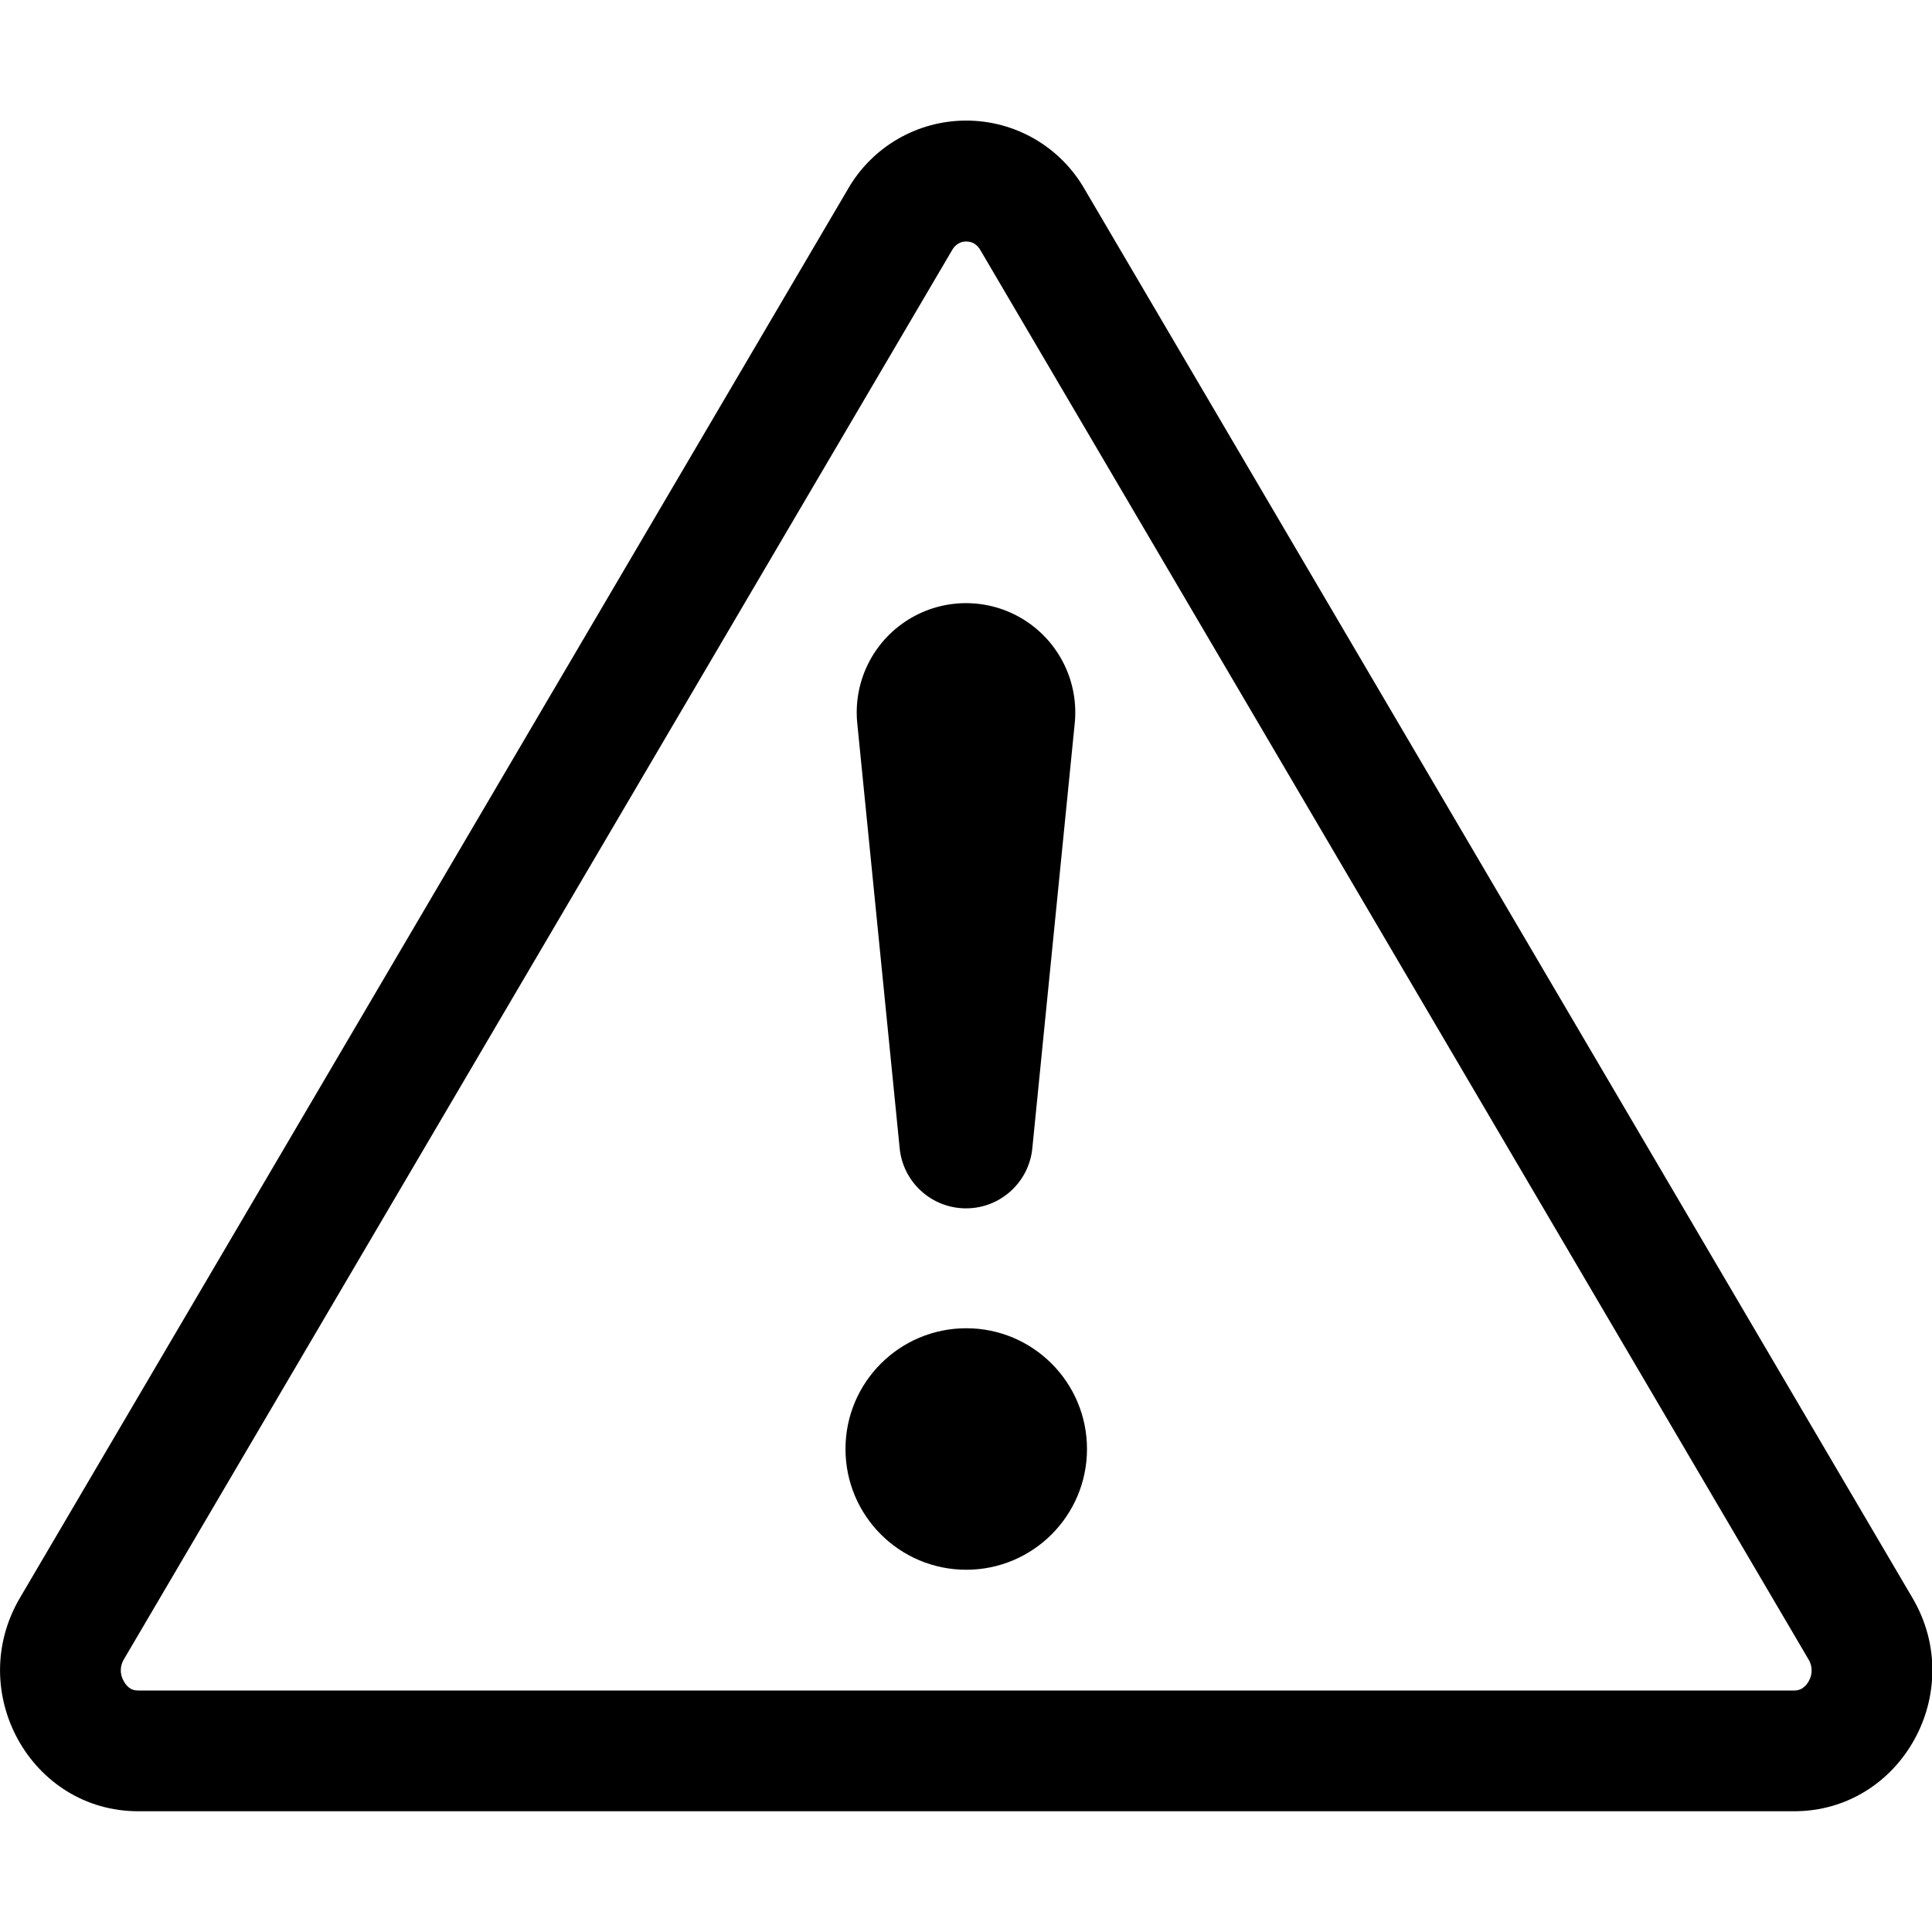
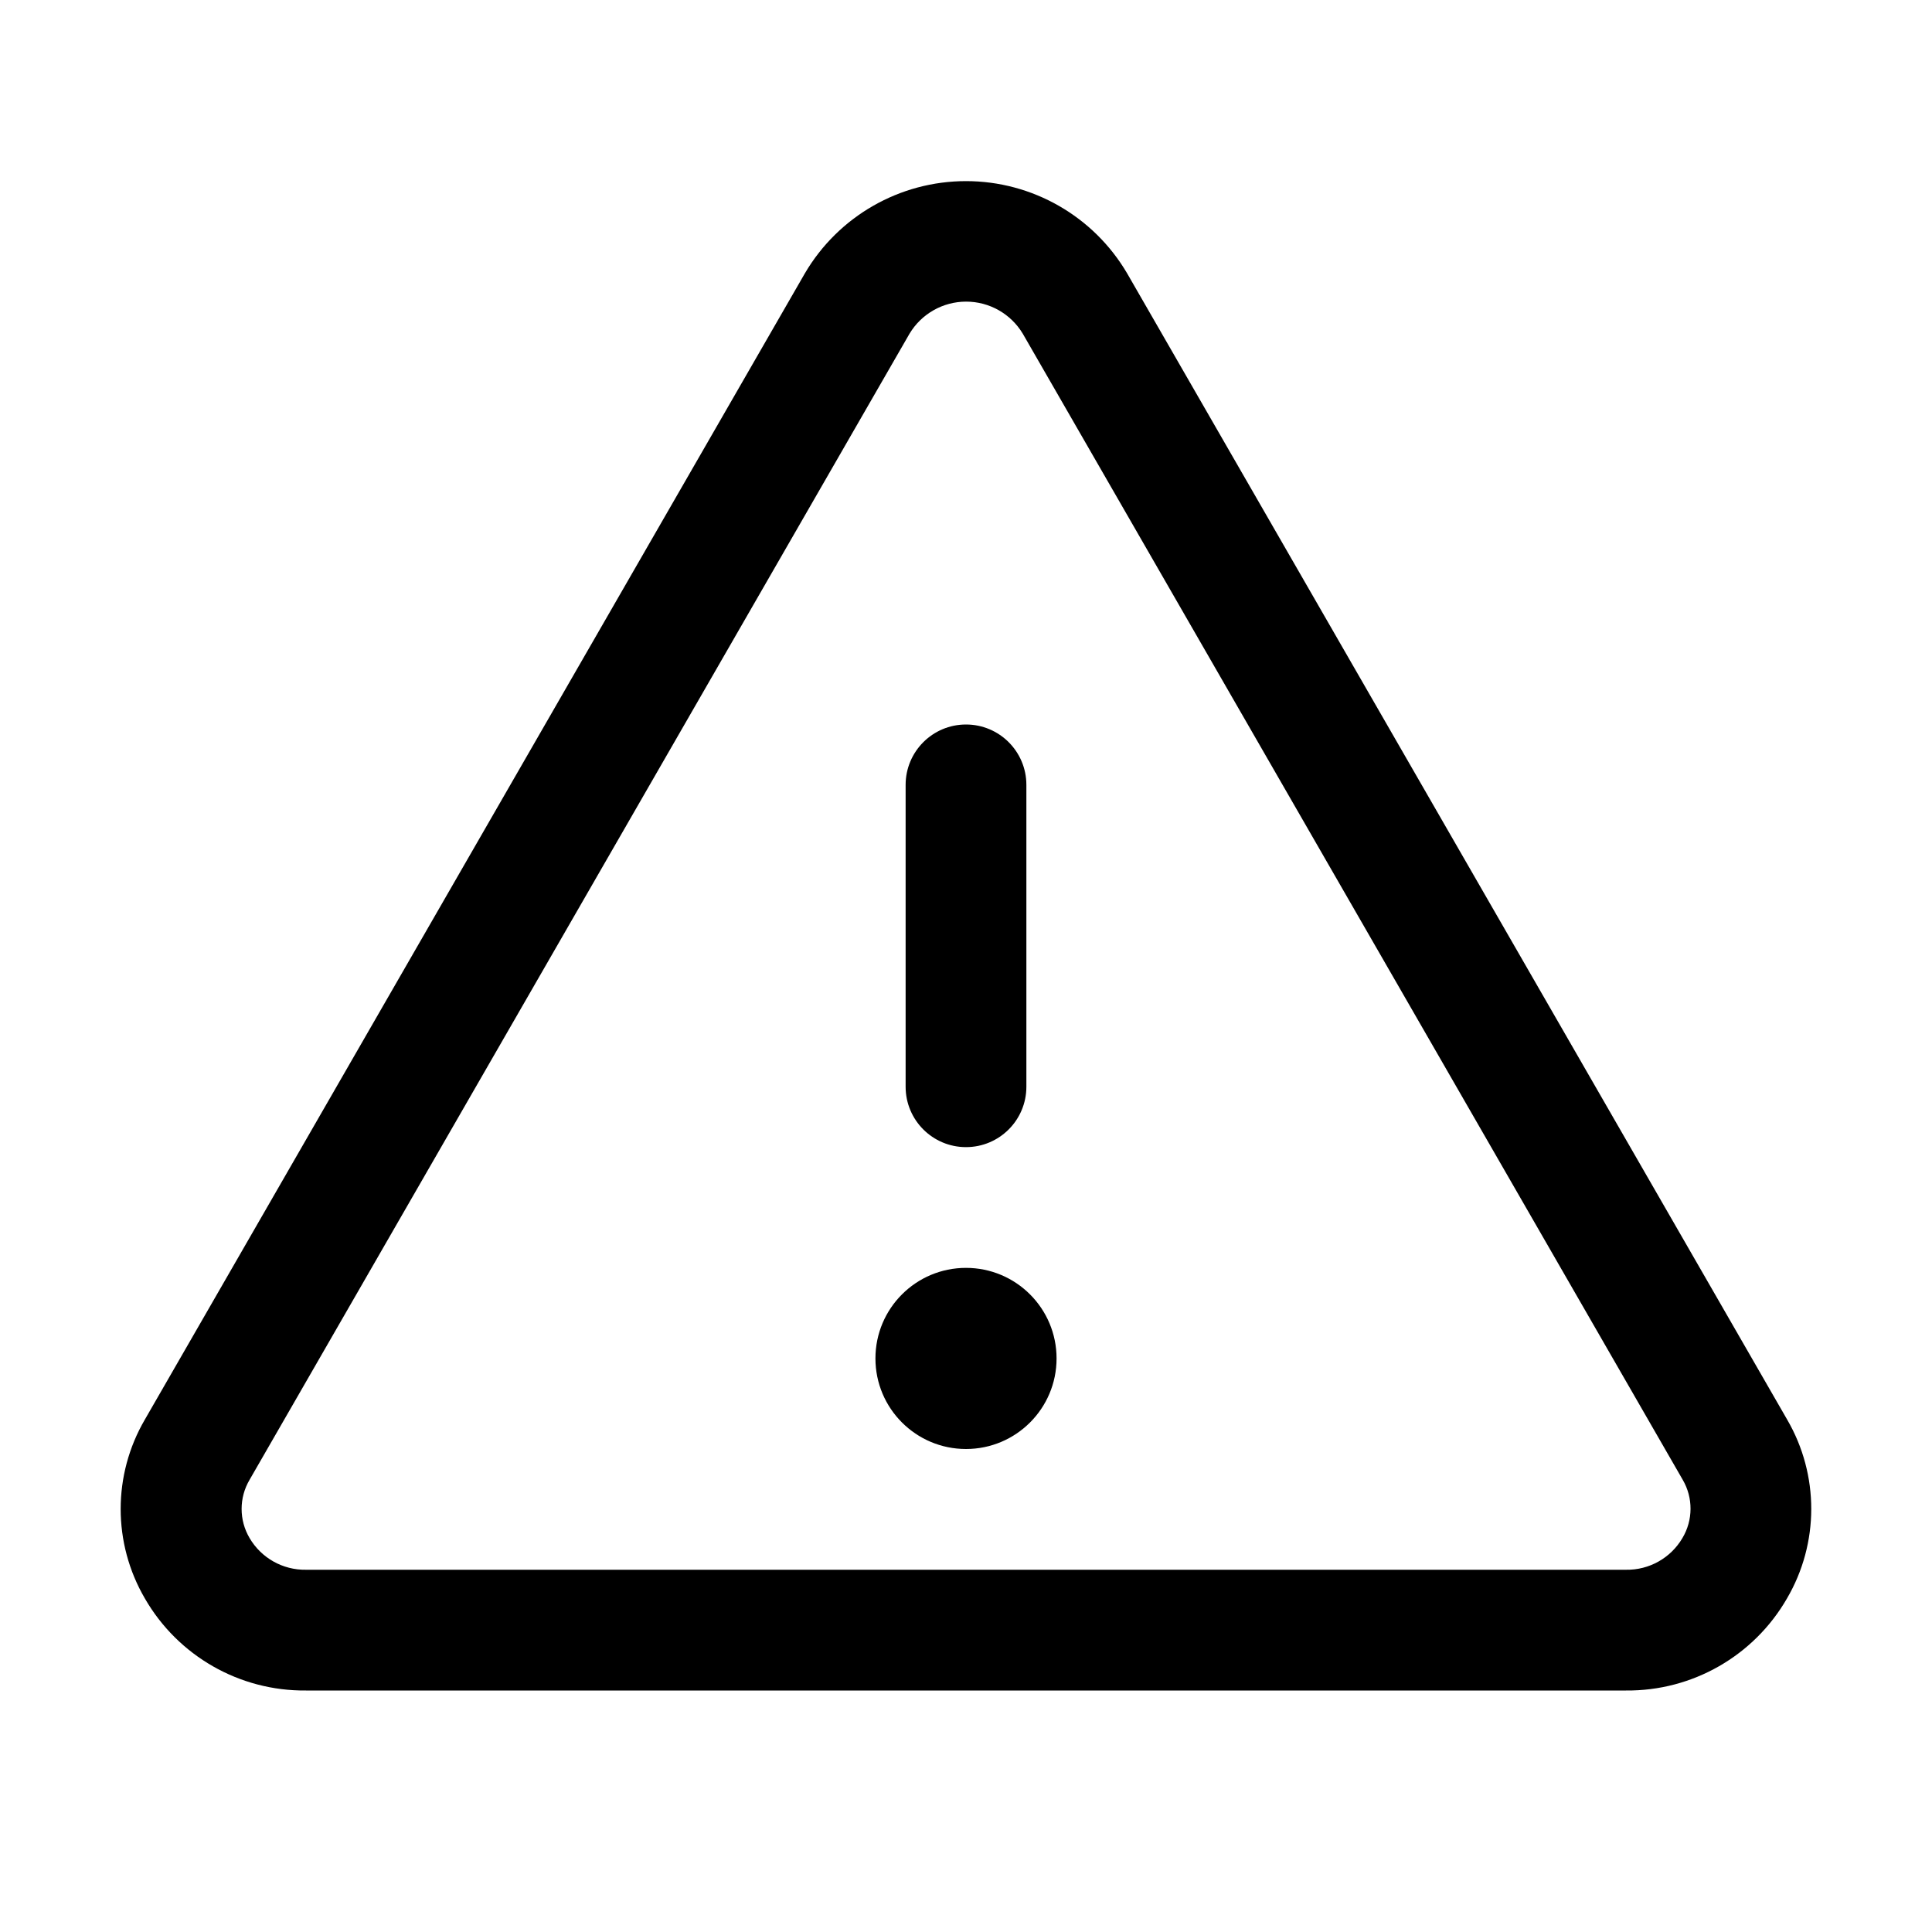
- <svg xmlns="http://www.w3.org/2000/svg" width="1rem" height="1rem" viewBox="0 0 16 16" fill="currentColor">
-   <path fill-rule="evenodd" d="M7.938 2.016a.146.146 0 00-.054.057L1.027 13.74a.176.176 0 00-.002.183c.016.03.037.05.054.06.015.01.034.017.066.017h13.713a.12.12 0 00.066-.017.163.163 0 00.055-.06.176.176 0 00-.003-.183L8.12 2.073a.146.146 0 00-.054-.057A.13.13 0 008.002 2a.13.13 0 00-.064.016zm1.044-.45a1.13 1.13 0 00-1.96 0L.165 13.233c-.457.778.091 1.767.98 1.767h13.713c.889 0 1.438-.99.98-1.767L8.982 1.566z" clip-rule="evenodd" />
-   <path d="M7.002 12a1 1 0 112 0 1 1 0 01-2 0zM7.1 5.995a.905.905 0 111.8 0l-.35 3.507a.552.552 0 01-1.1 0L7.1 5.995z" />
+ <svg xmlns="http://www.w3.org/2000/svg" width="24" height="24" fill="currentColor" viewBox="0 0 256 256">
+   <path d="M236.8,188.09,149.35,36.22h0a24.76,24.76,0,0,0-42.7,0L19.2,188.09a23.51,23.51,0,0,0,0,23.72A24.35,24.35,0,0,0,40.55,224h174.9a24.35,24.35,0,0,0,21.33-12.19A23.51,23.51,0,0,0,236.8,188.09ZM222.93,203.8a8.5,8.5,0,0,1-7.48,4.2H40.55a8.5,8.5,0,0,1-7.48-4.2,7.59,7.59,0,0,1,0-7.72L120.52,44.21a8.75,8.75,0,0,1,15,0l87.45,151.87A7.59,7.59,0,0,1,222.93,203.8ZM120,144V104a8,8,0,0,1,16,0v40a8,8,0,0,1-16,0Zm20,36a12,12,0,1,1-12-12A12,12,0,0,1,140,180Z" />
</svg>
